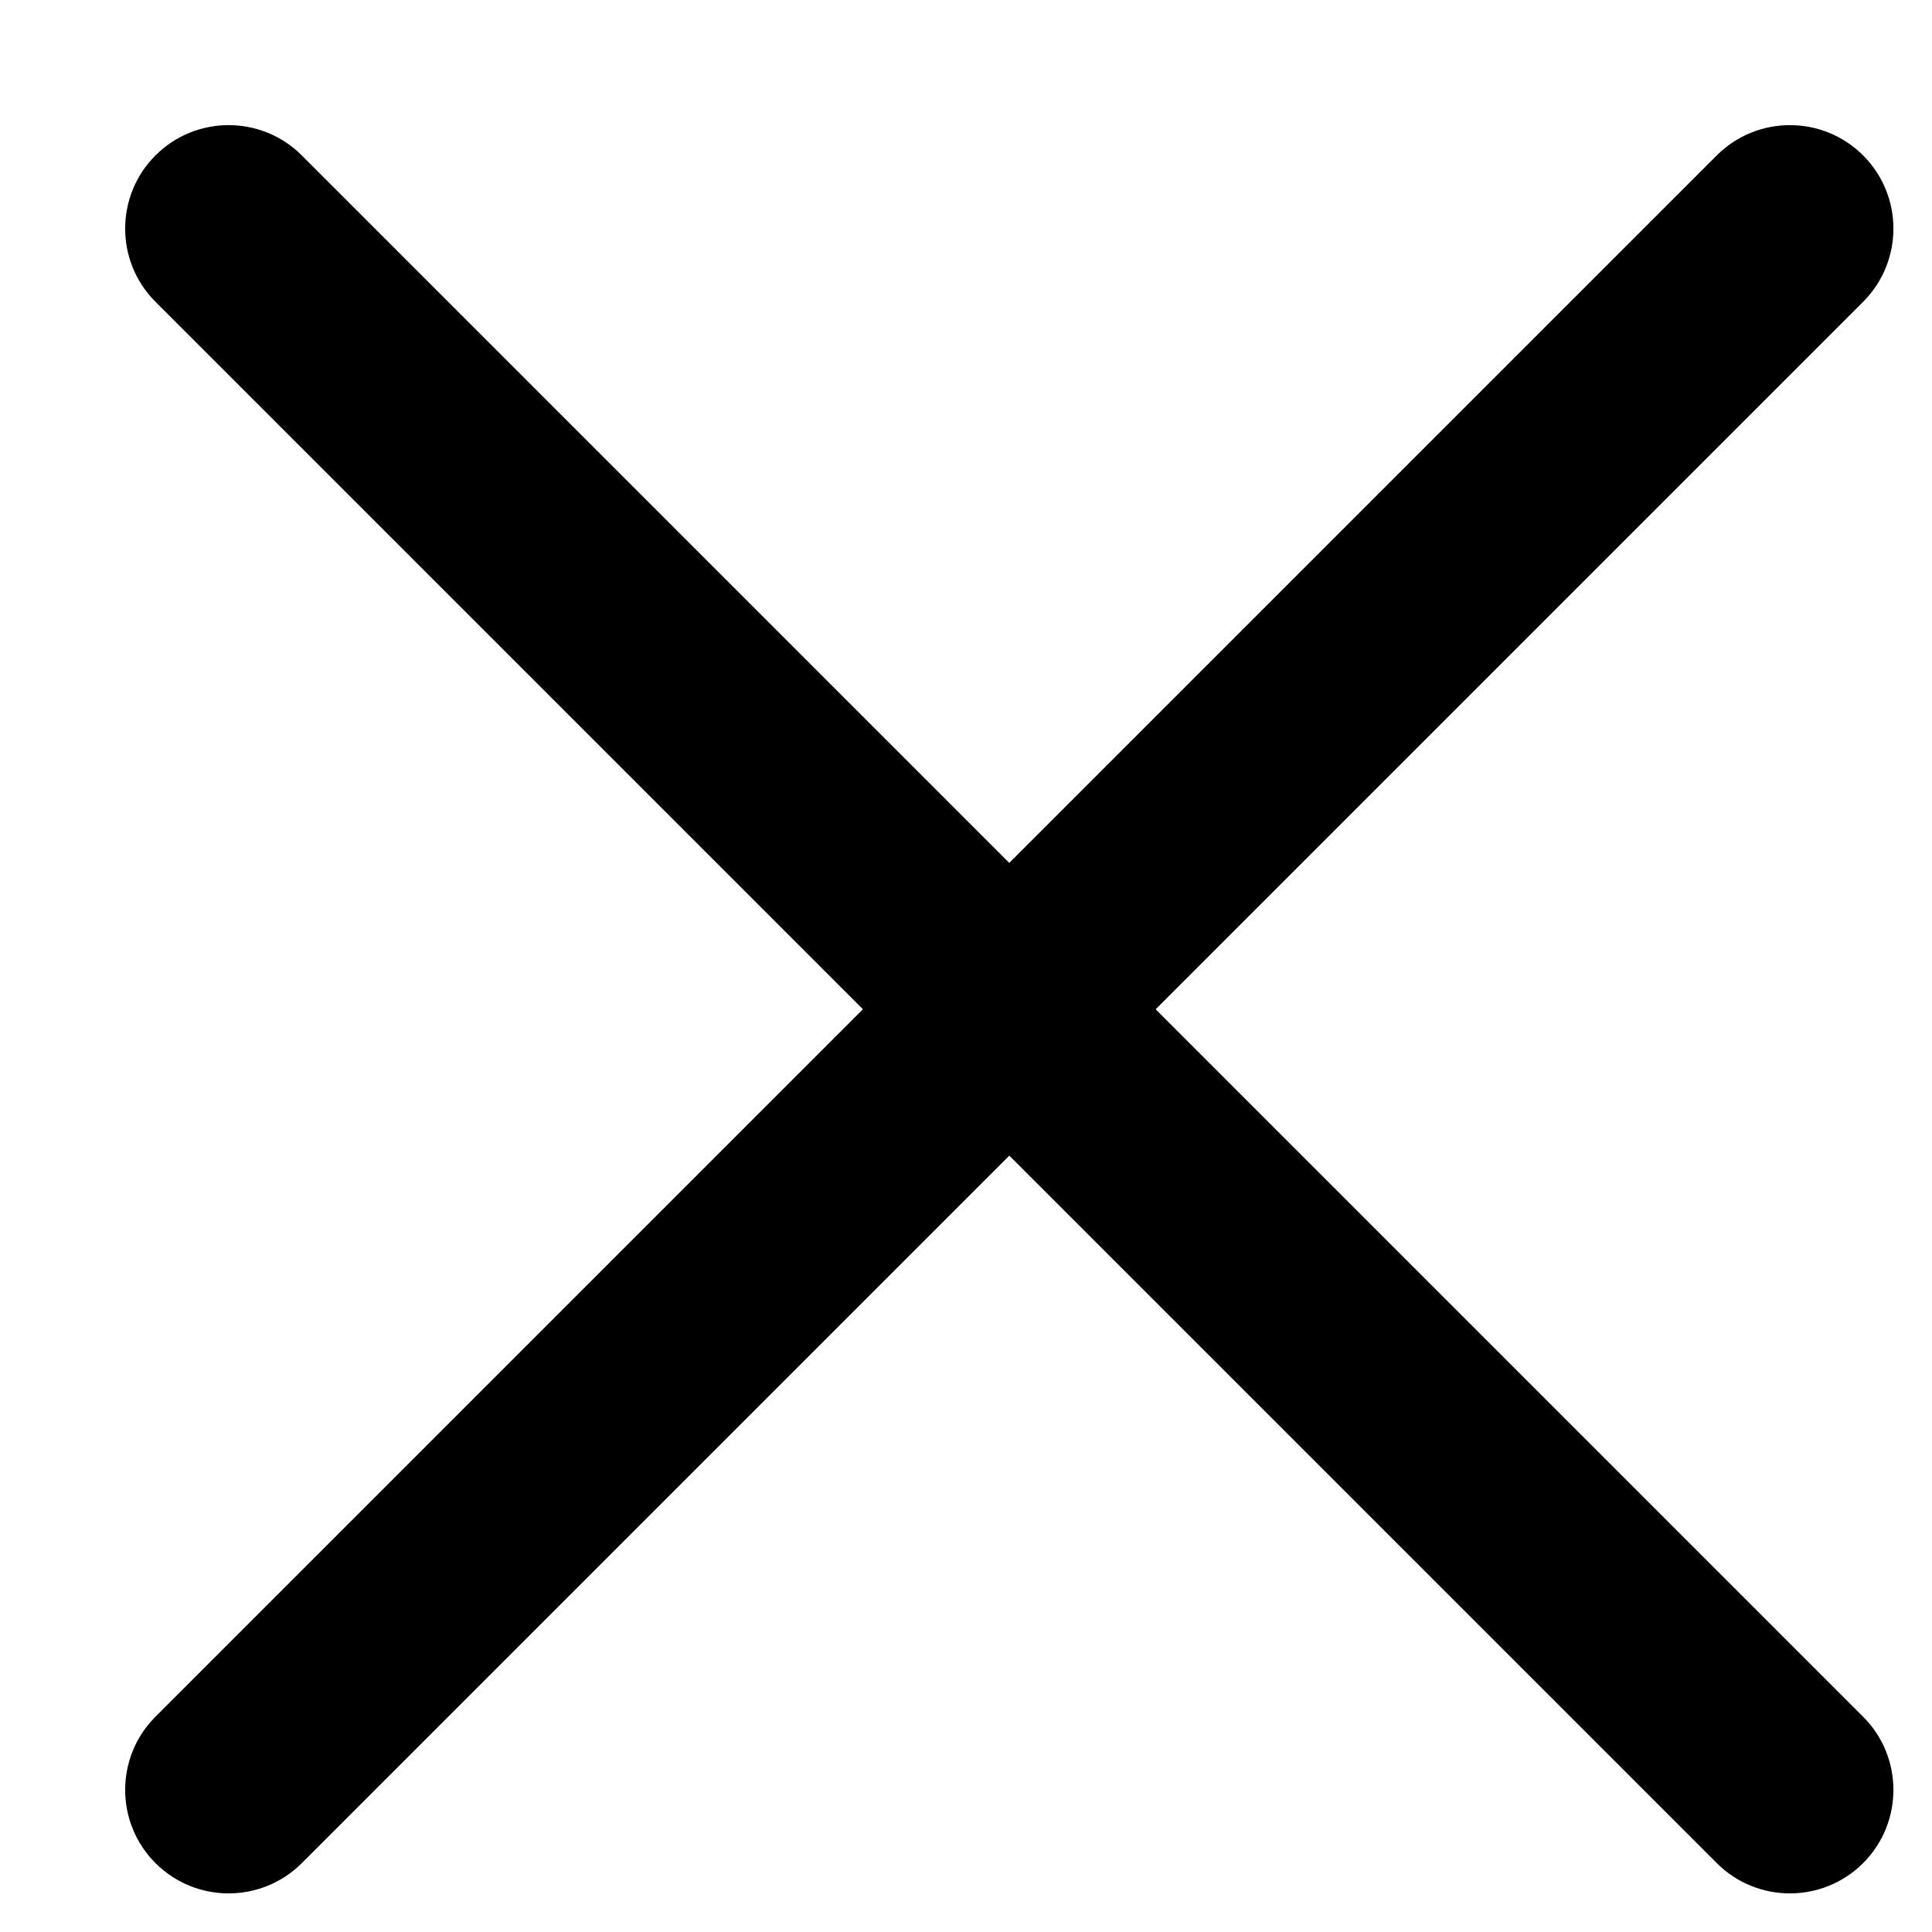
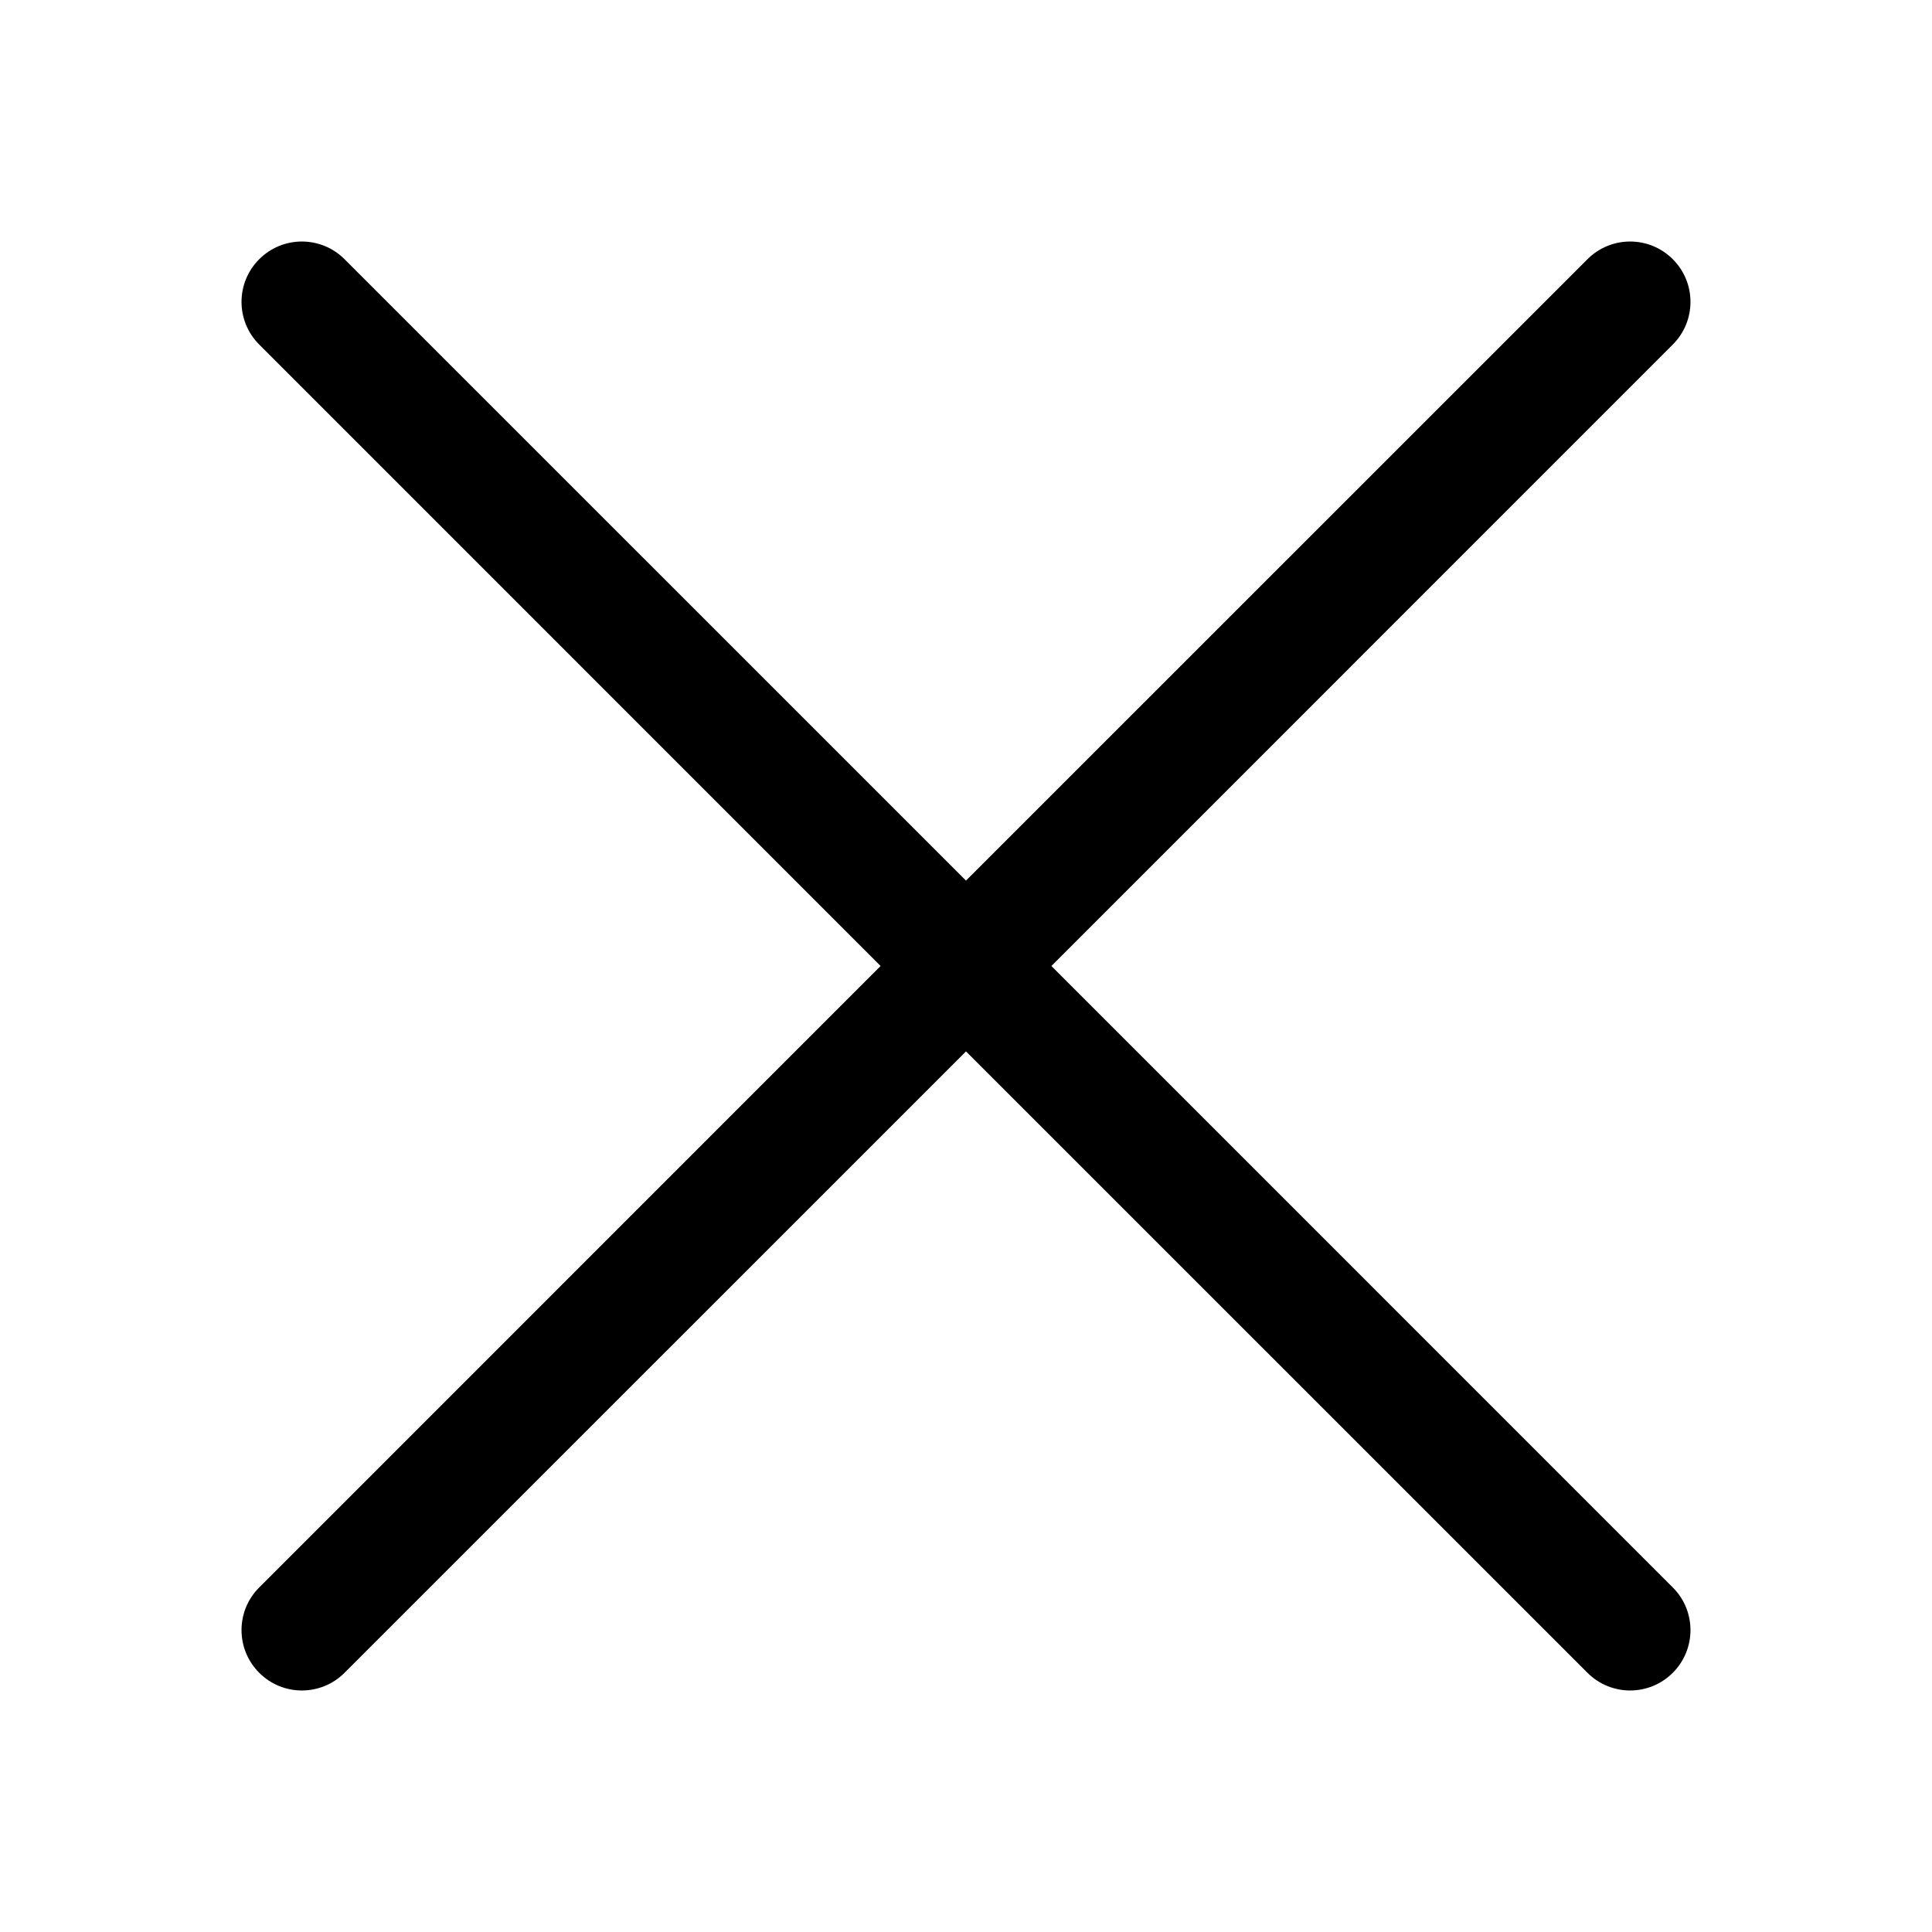
- <svg xmlns="http://www.w3.org/2000/svg" width="14" height="14" viewBox="0 0 14 14" fill="none">
-   <path d="M8.75 0C8.75 -0.414 8.414 -0.75 8 -0.75C7.586 -0.75 7.25 -0.414 7.25 0H8.75ZM7.25 16C7.25 16.414 7.586 16.75 8 16.75C8.414 16.75 8.75 16.414 8.75 16H7.25ZM0 7.25C-0.414 7.25 -0.75 7.586 -0.75 8C-0.75 8.414 -0.414 8.75 0 8.75V7.25ZM16 8.75C16.414 8.75 16.75 8.414 16.75 8C16.75 7.586 16.414 7.25 16 7.25V8.75ZM7.25 0V16H8.75V0H7.25ZM0 8.75H16V7.25H0V8.75Z" transform="translate(-4 7.31348) rotate(-45)" fill="black" />
+ <svg xmlns="http://www.w3.org/2000/svg" width="24" height="24" viewBox="0 0 24 24" fill="none">
+   <path fill-rule="evenodd" clip-rule="evenodd" d="M3.22 3.22C3.513 2.927 3.987 2.927 4.28 3.22L12 10.939L19.72 3.22C20.013 2.927 20.487 2.927 20.78 3.22C21.073 3.513 21.073 3.987 20.78 4.28L13.061 12L20.78 19.72C21.073 20.012 21.073 20.487 20.78 20.78C20.487 21.073 20.013 21.073 19.72 20.78L12 13.061L4.28 20.78C3.987 21.073 3.513 21.073 3.22 20.78C2.927 20.487 2.927 20.012 3.22 19.72L10.939 12L3.22 4.28C2.927 3.987 2.927 3.513 3.22 3.22Z" fill="black" />
</svg>
